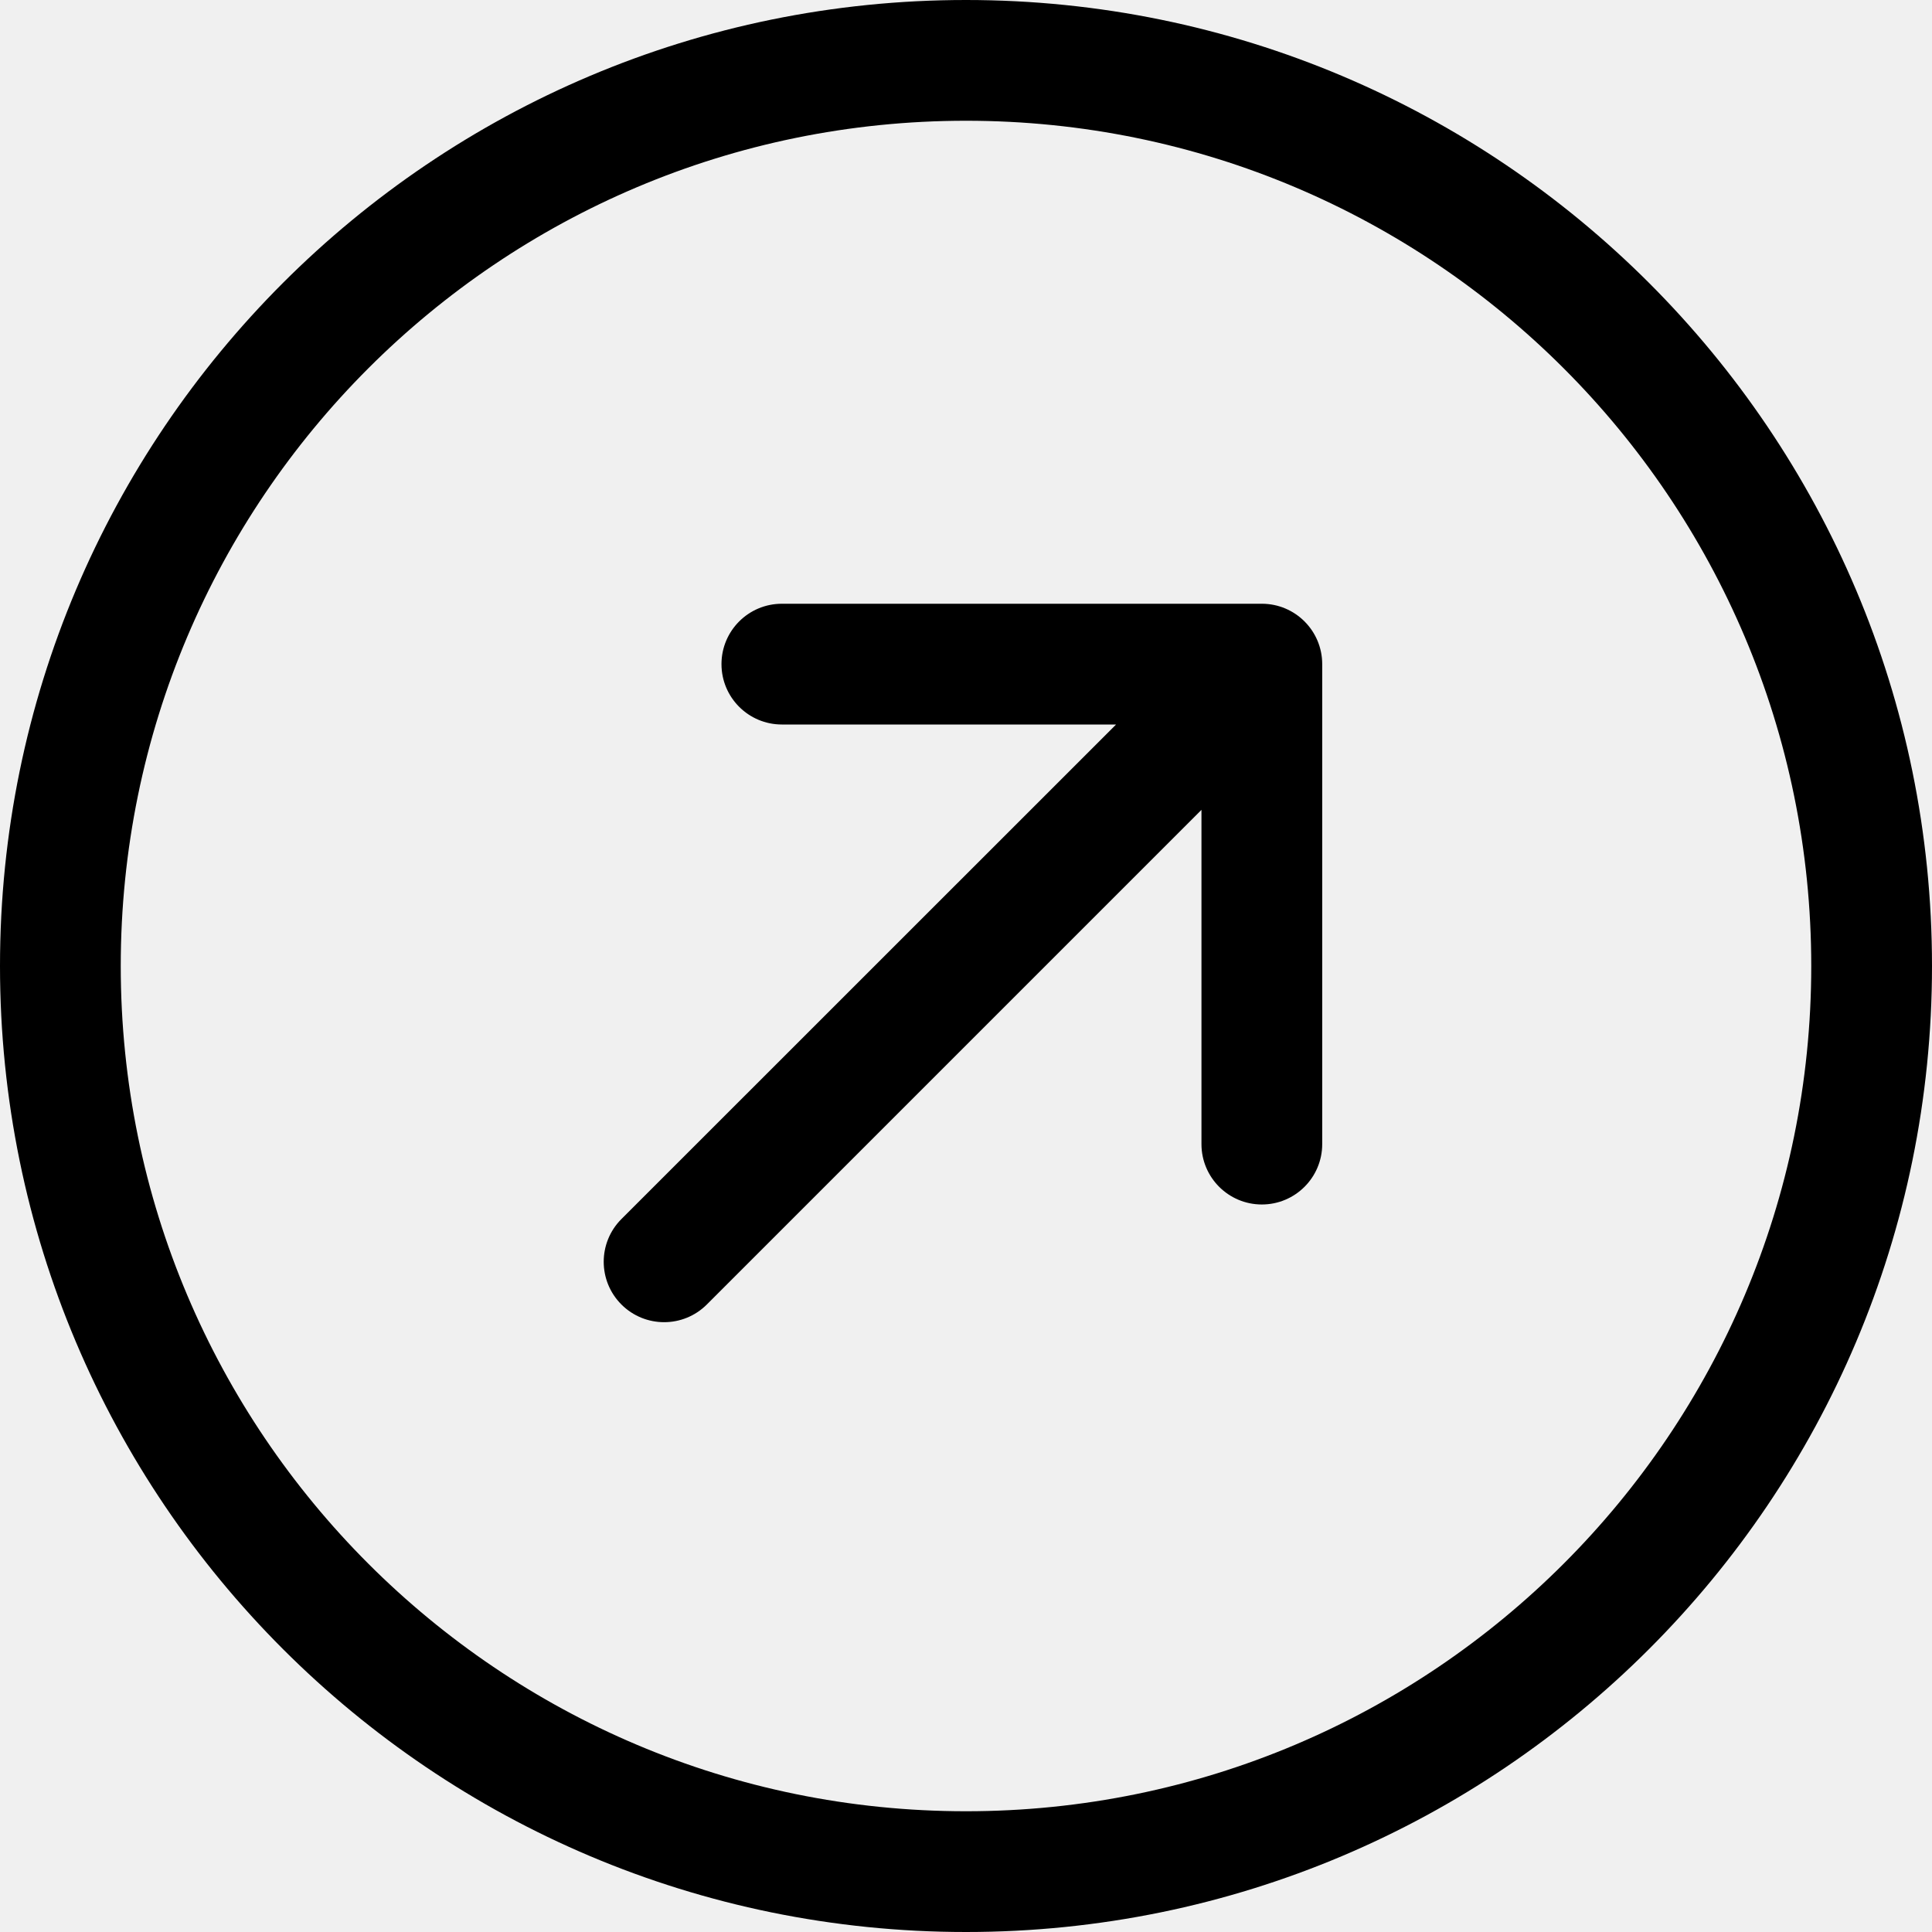
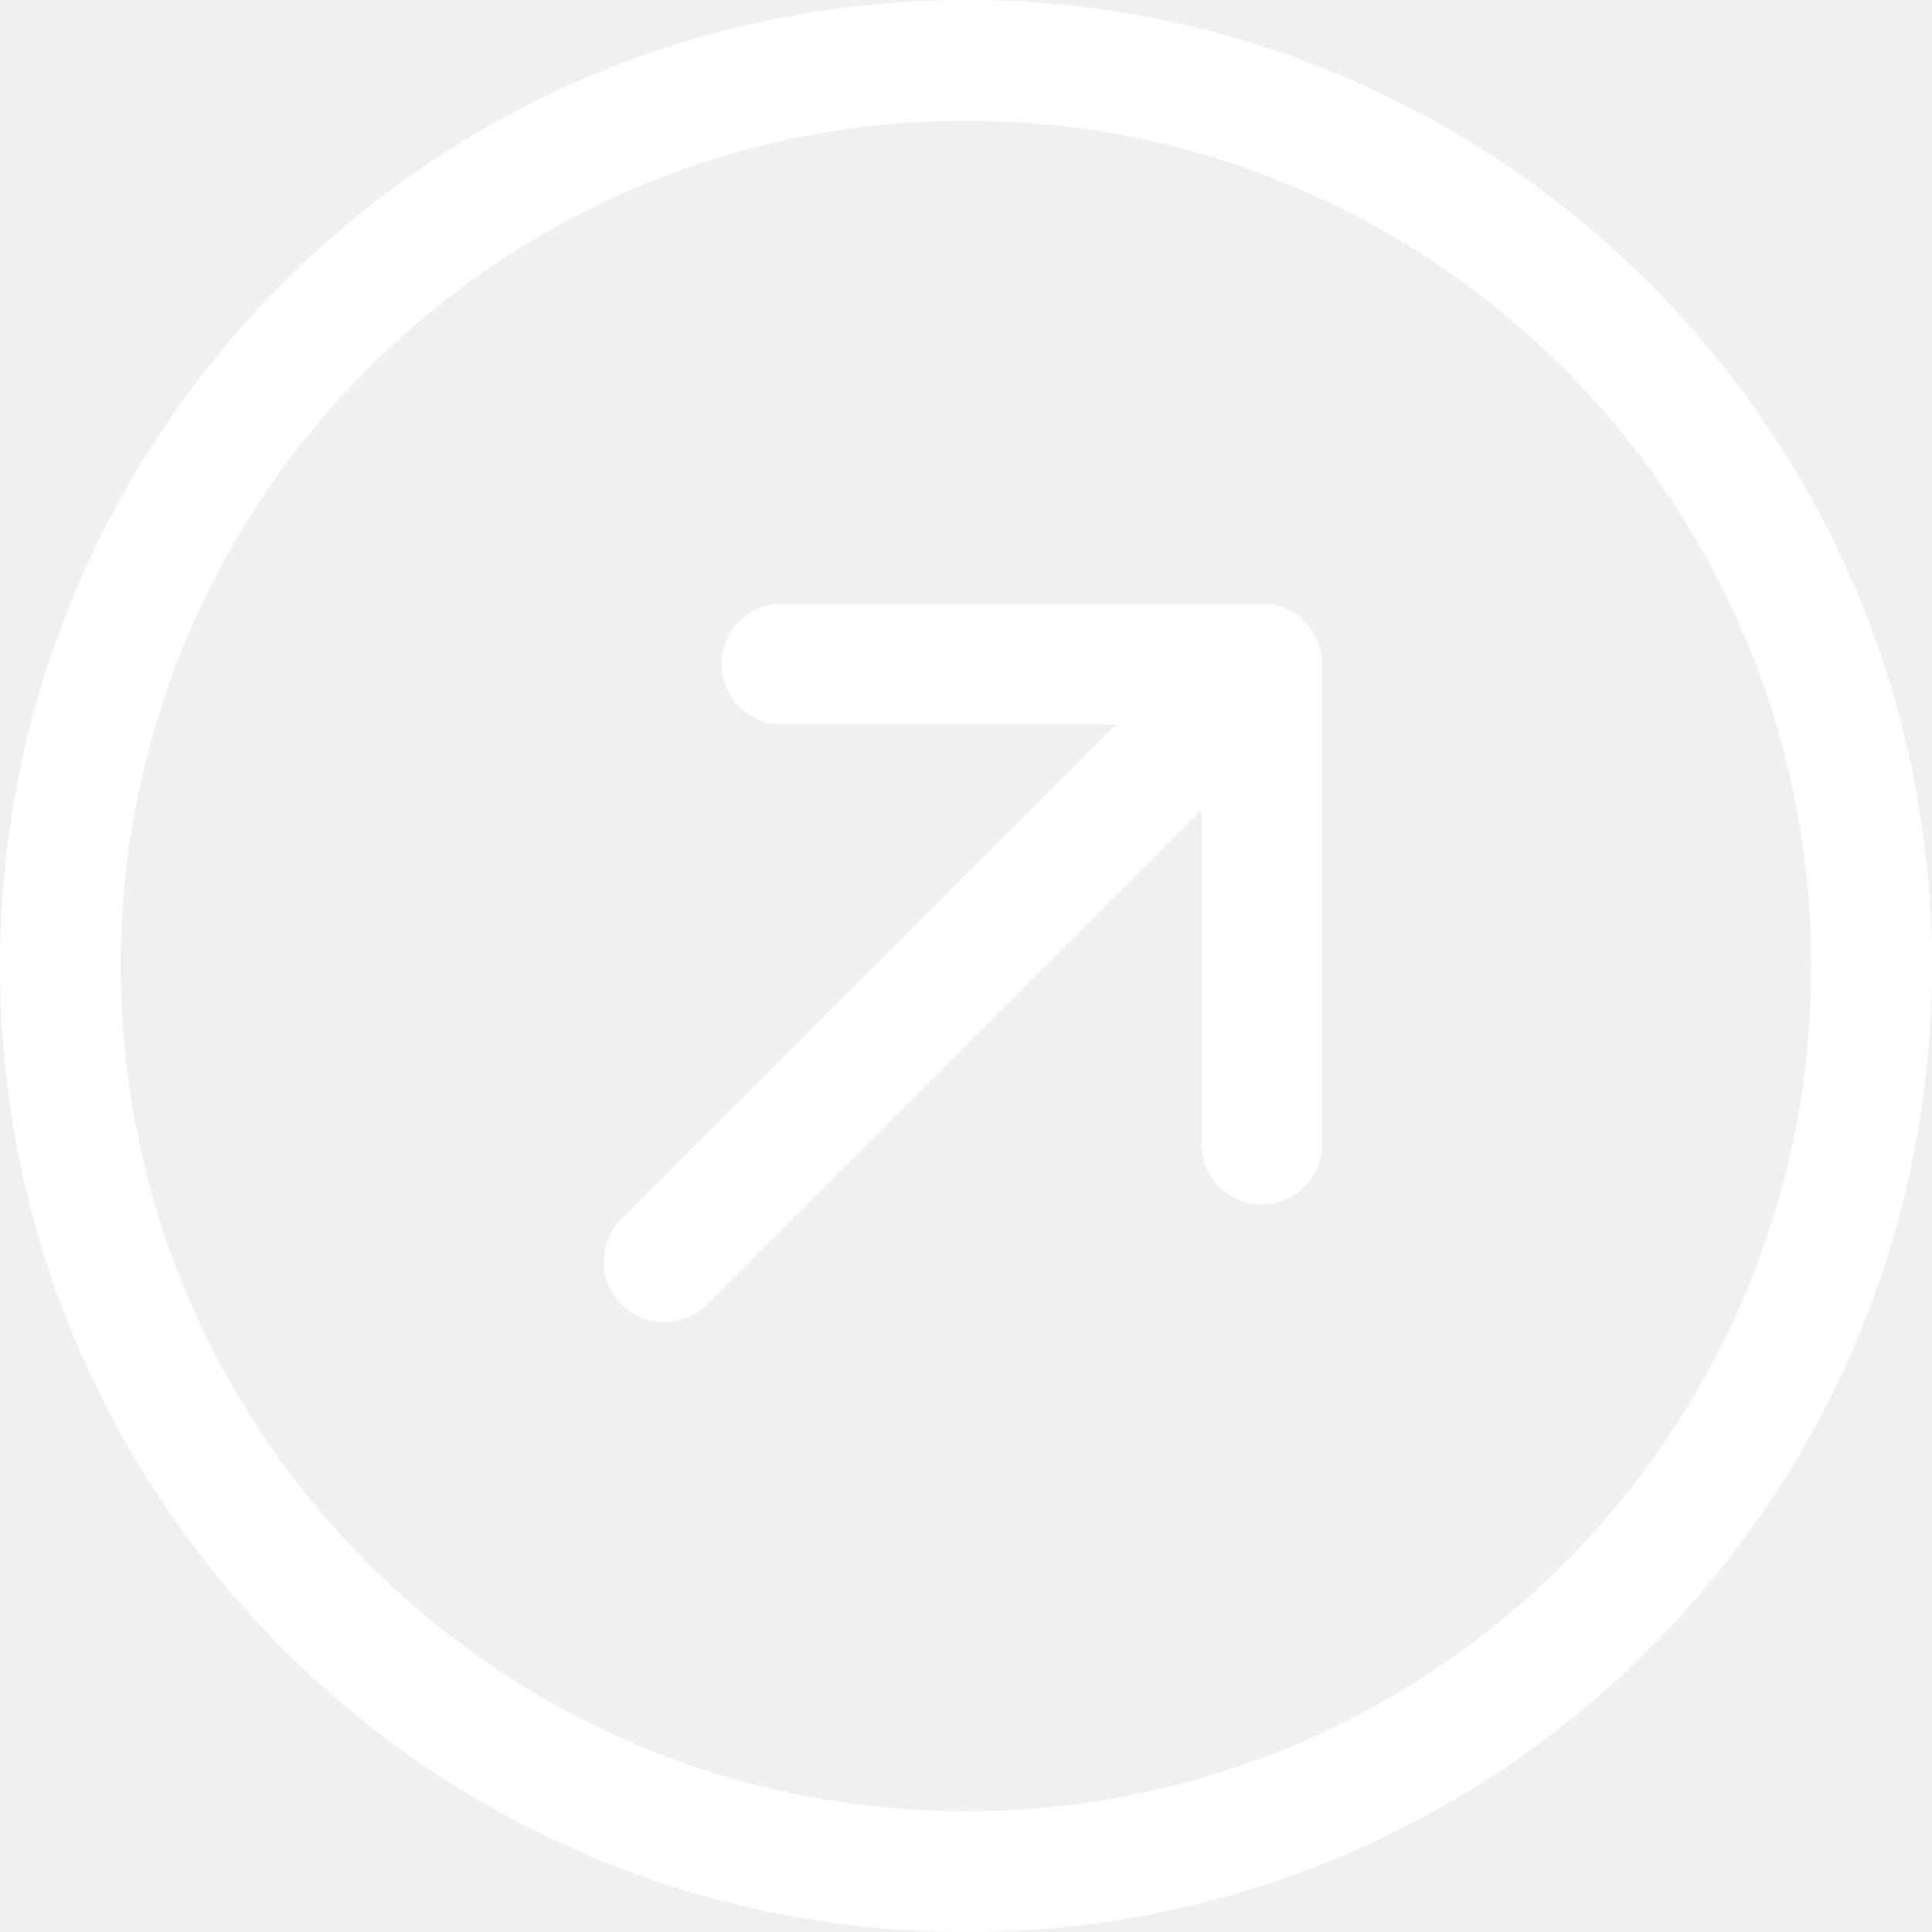
- <svg xmlns="http://www.w3.org/2000/svg" width="16" height="16" fill="currentColor" class="bi bi-arrow-up-right-circle" viewBox="0 0 16 16">
+ <svg xmlns="http://www.w3.org/2000/svg" width="16" height="16" fill="#FFFFFF" class="bi bi-arrow-up-right-circle" viewBox="0 0 16 16">
  <path fill-rule="evenodd" d="M1 8a7 7 0 1 0 14 0A7 7 0 0 0 1 8zm15 0A8 8 0 1 1 0 8a8 8 0 0 1 16 0zM5.854 10.803a.5.5 0 1 1-.708-.707L9.243 6H6.475a.5.5 0 1 1 0-1h3.975a.5.5 0 0 1 .5.5v3.975a.5.5 0 1 1-1 0V6.707l-4.096 4.096z" />
</svg>
